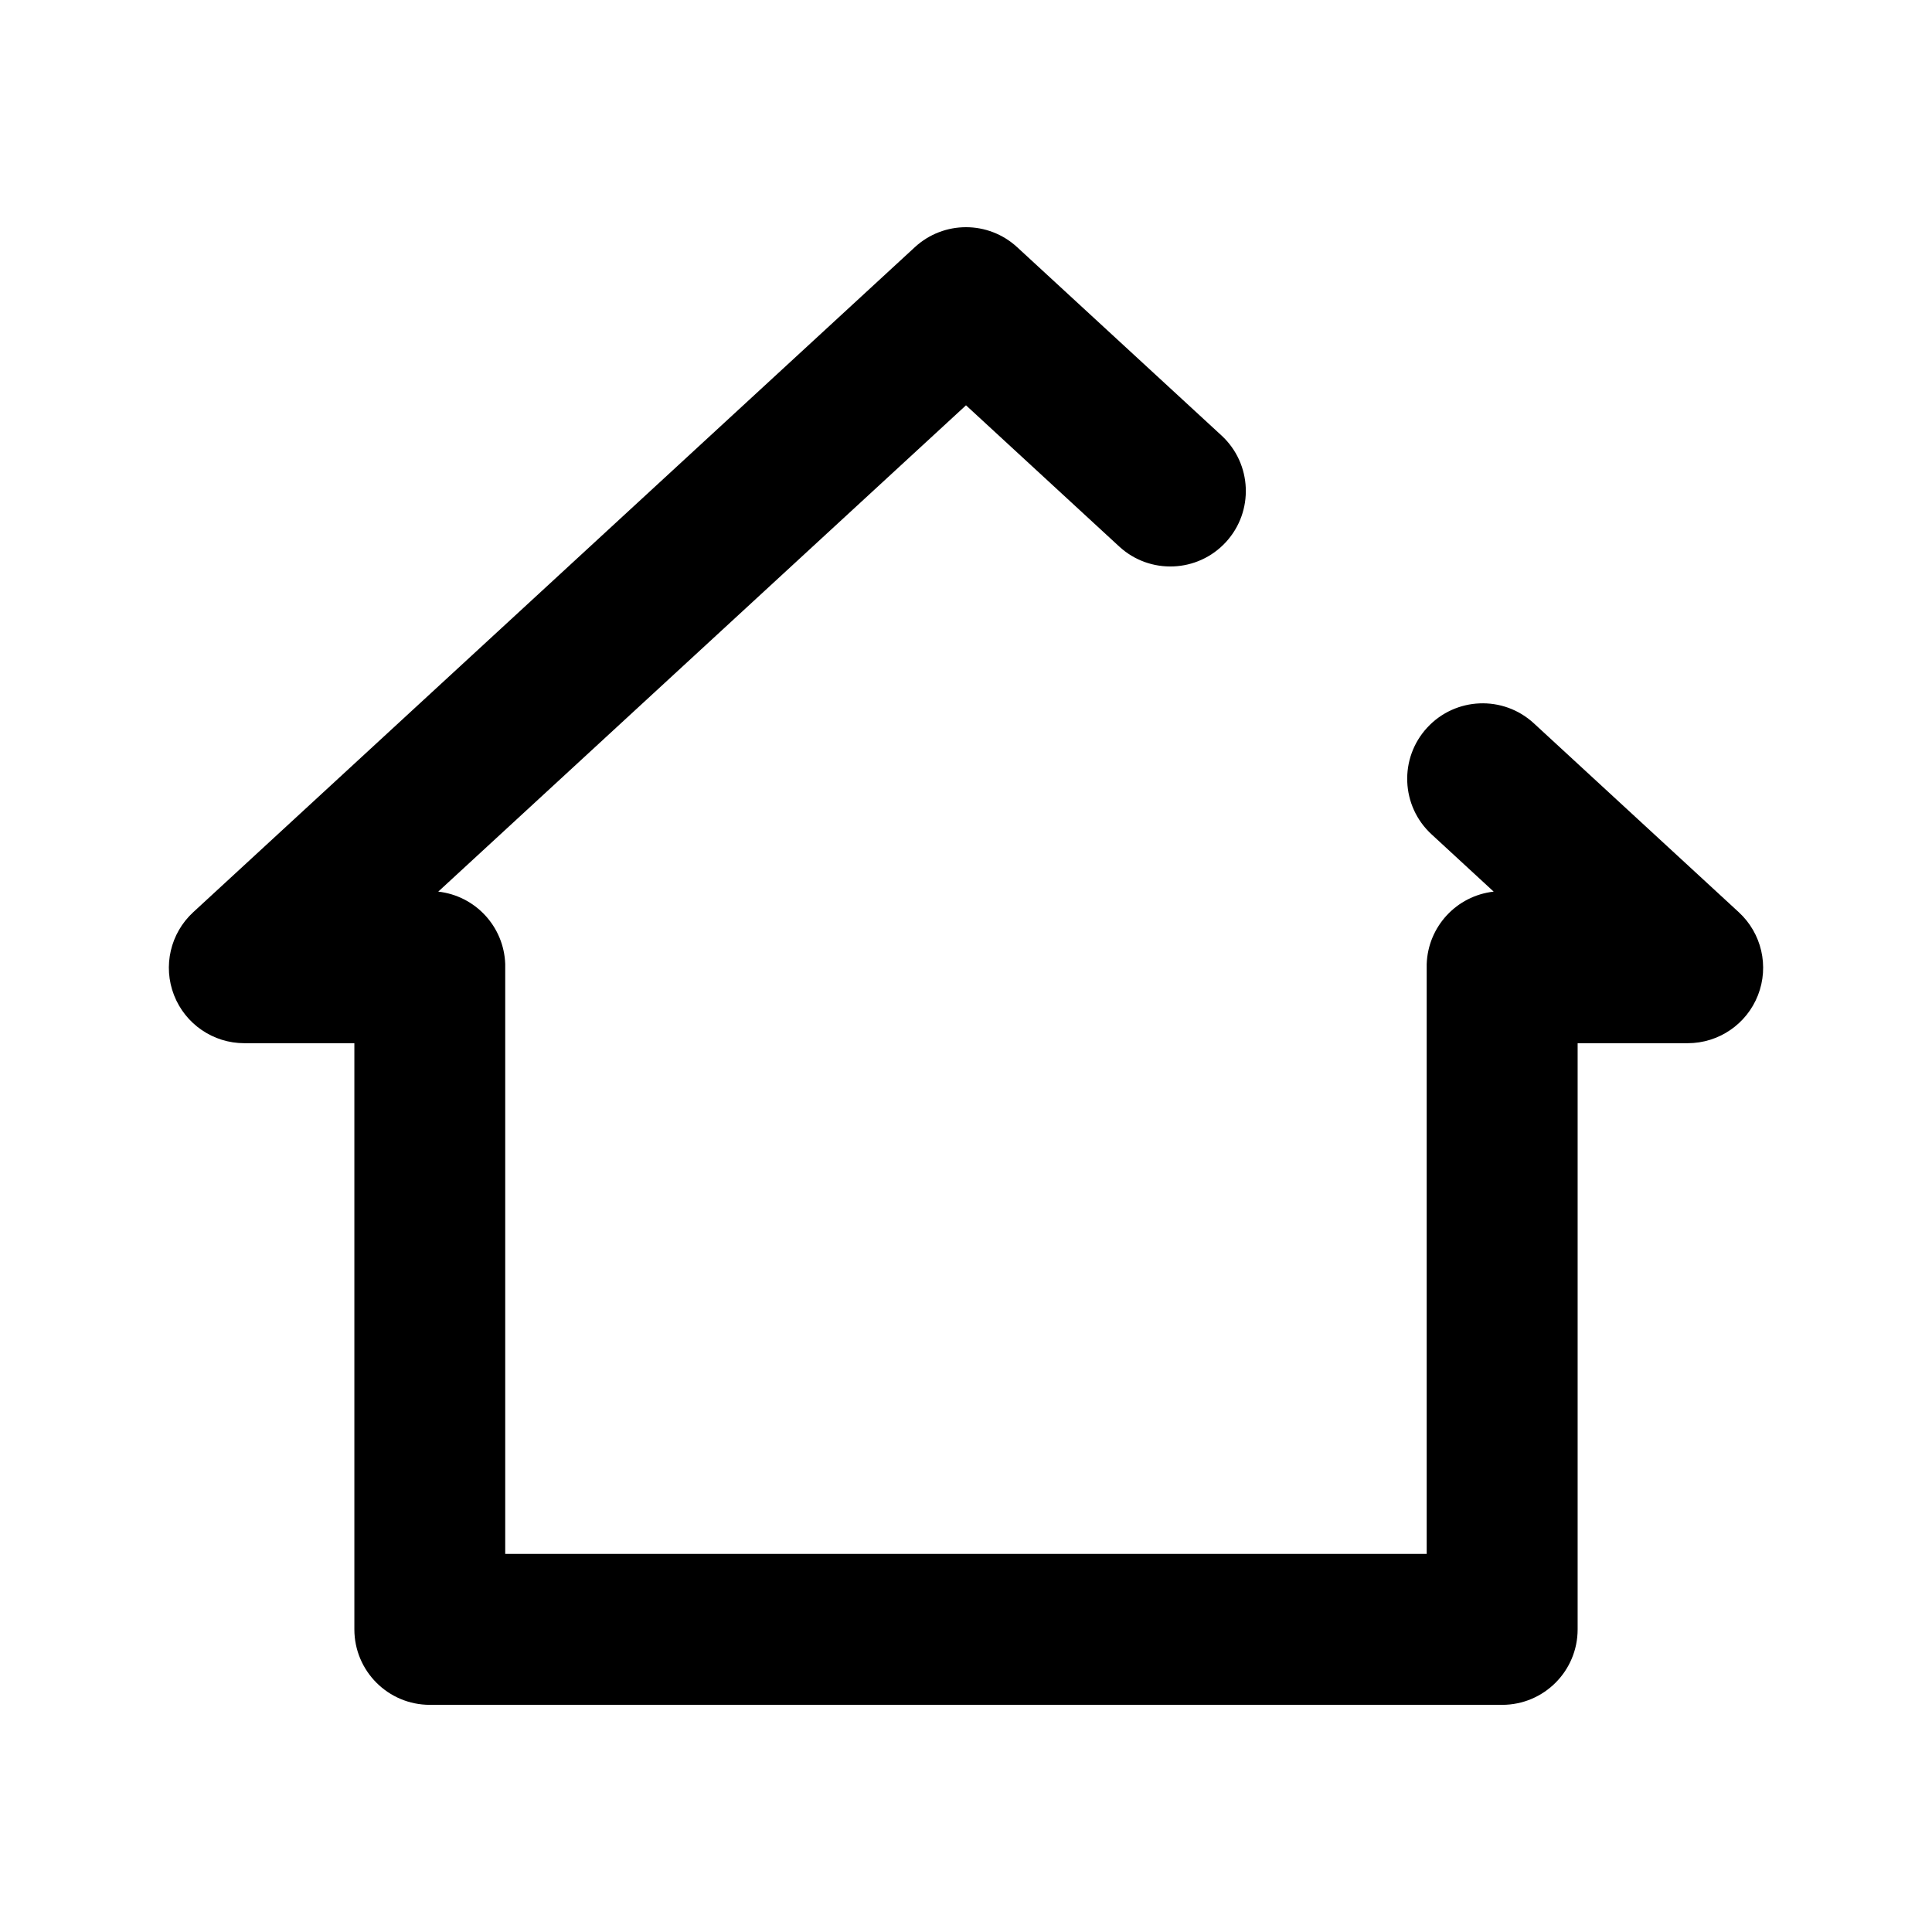
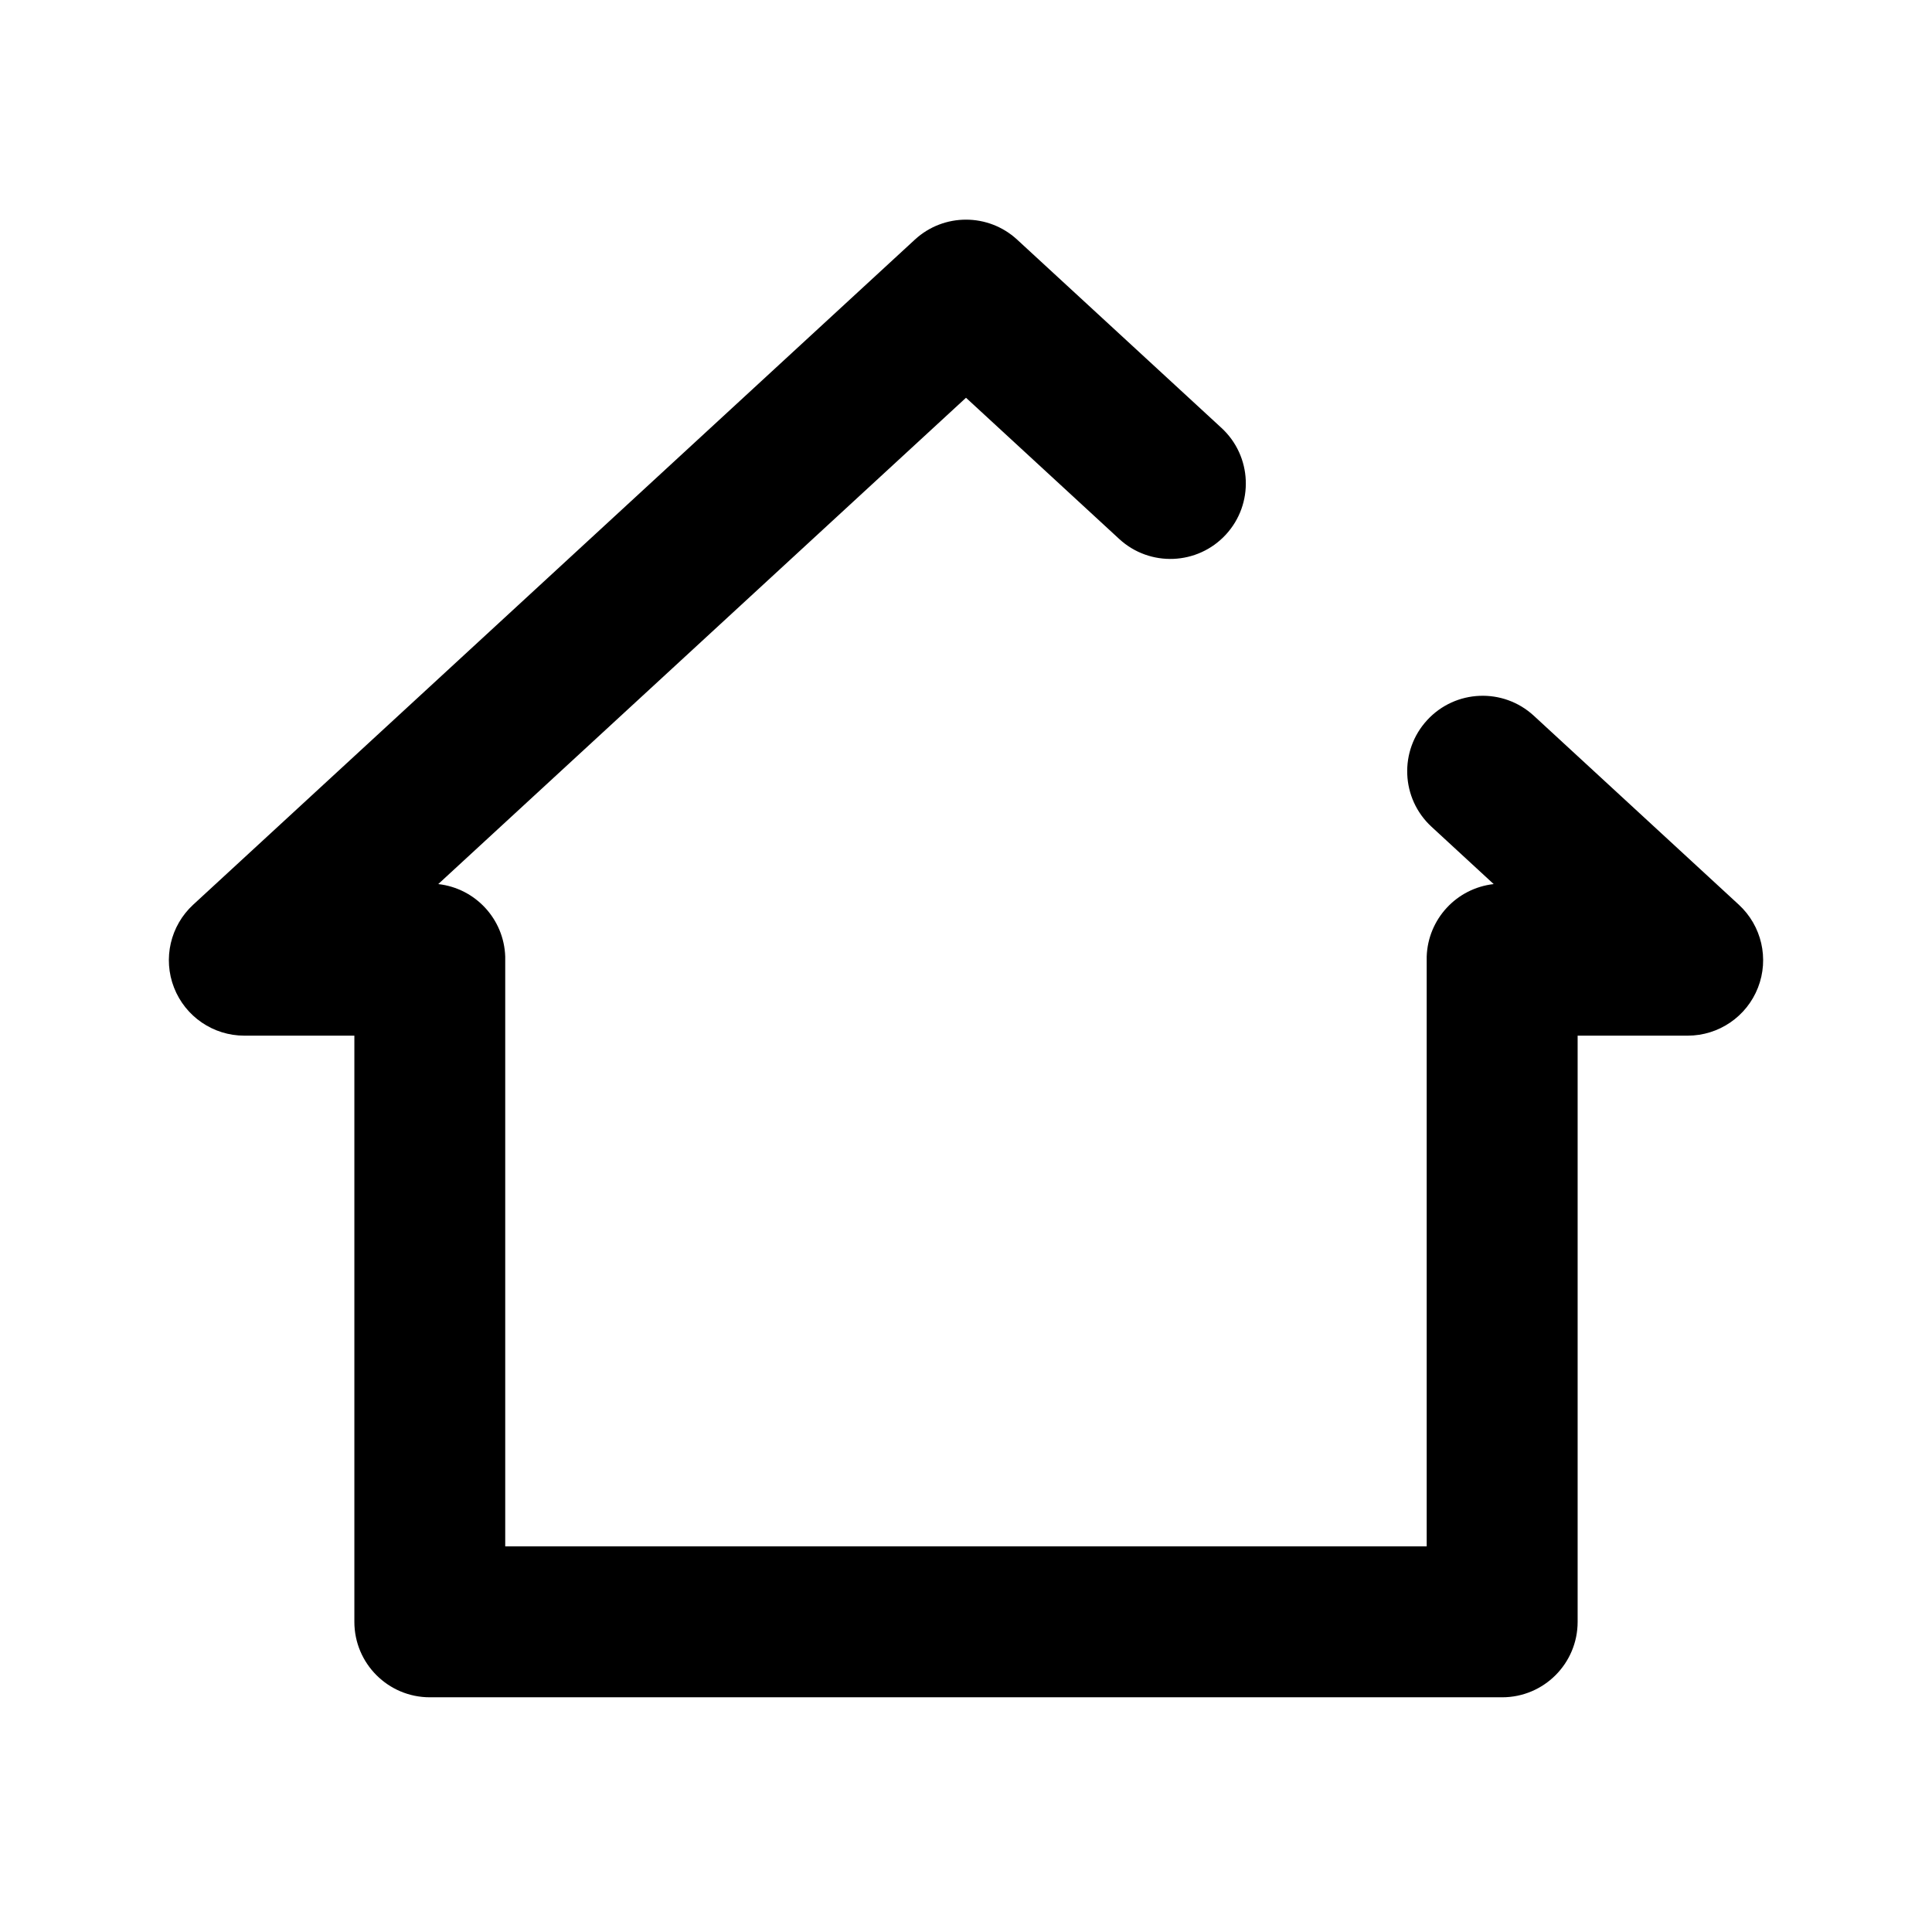
<svg xmlns="http://www.w3.org/2000/svg" id="Layer_1" data-name="Layer 1" viewBox="0 0 512 512">
  <defs>
    <style>.cls-1{fill:none;}</style>
  </defs>
-   <path d="M465.88,263.74a20,20,0,0,1-18.63,12.72H418.09V431.8a20,20,0,0,1-20,20H113.91a20,20,0,0,1-20-20V276.46H64.75A20,20,0,0,1,51.2,241.75L242.45,65.5a20,20,0,0,1,27.1,0l54.16,49.91a20,20,0,0,1-27.11,29.42L256,107.41,116.14,236.29a20,20,0,0,1,17.75,19.2c0,.11,0,.23,0,.34s0,.42,0,.63V411.8H378.09V256.46c0-.21,0-.42,0-.63s0-.23,0-.34a20,20,0,0,1,17.75-19.2L379.37,221.1a20,20,0,0,1,27.11-29.42l54.32,50.07A20,20,0,0,1,465.88,263.74Z" />
+   <path d="M465.88,261.74a20,20,0,0,1-18.63,12.72H418.09V429.8a20,20,0,0,1-20,20H113.91a20,20,0,0,1-20-20V274.46H64.75A20,20,0,0,1,51.2,239.75L242.45,63.5a20,20,0,0,1,27.1,0l54.16,49.91a20,20,0,0,1-27.11,29.42L256,105.41,116.14,234.29a20,20,0,0,1,17.75,19.2c0,.11,0,.23,0,.34s0,.42,0,.63V409.8H378.09V254.46c0-.21,0-.42,0-.63s0-.23,0-.34a20,20,0,0,1,17.75-19.2L379.37,219.1a20,20,0,0,1,27.11-29.42l54.32,50.07A20,20,0,0,1,465.88,261.74Z" />
  <rect class="cls-1" width="512" height="512" />
</svg>
